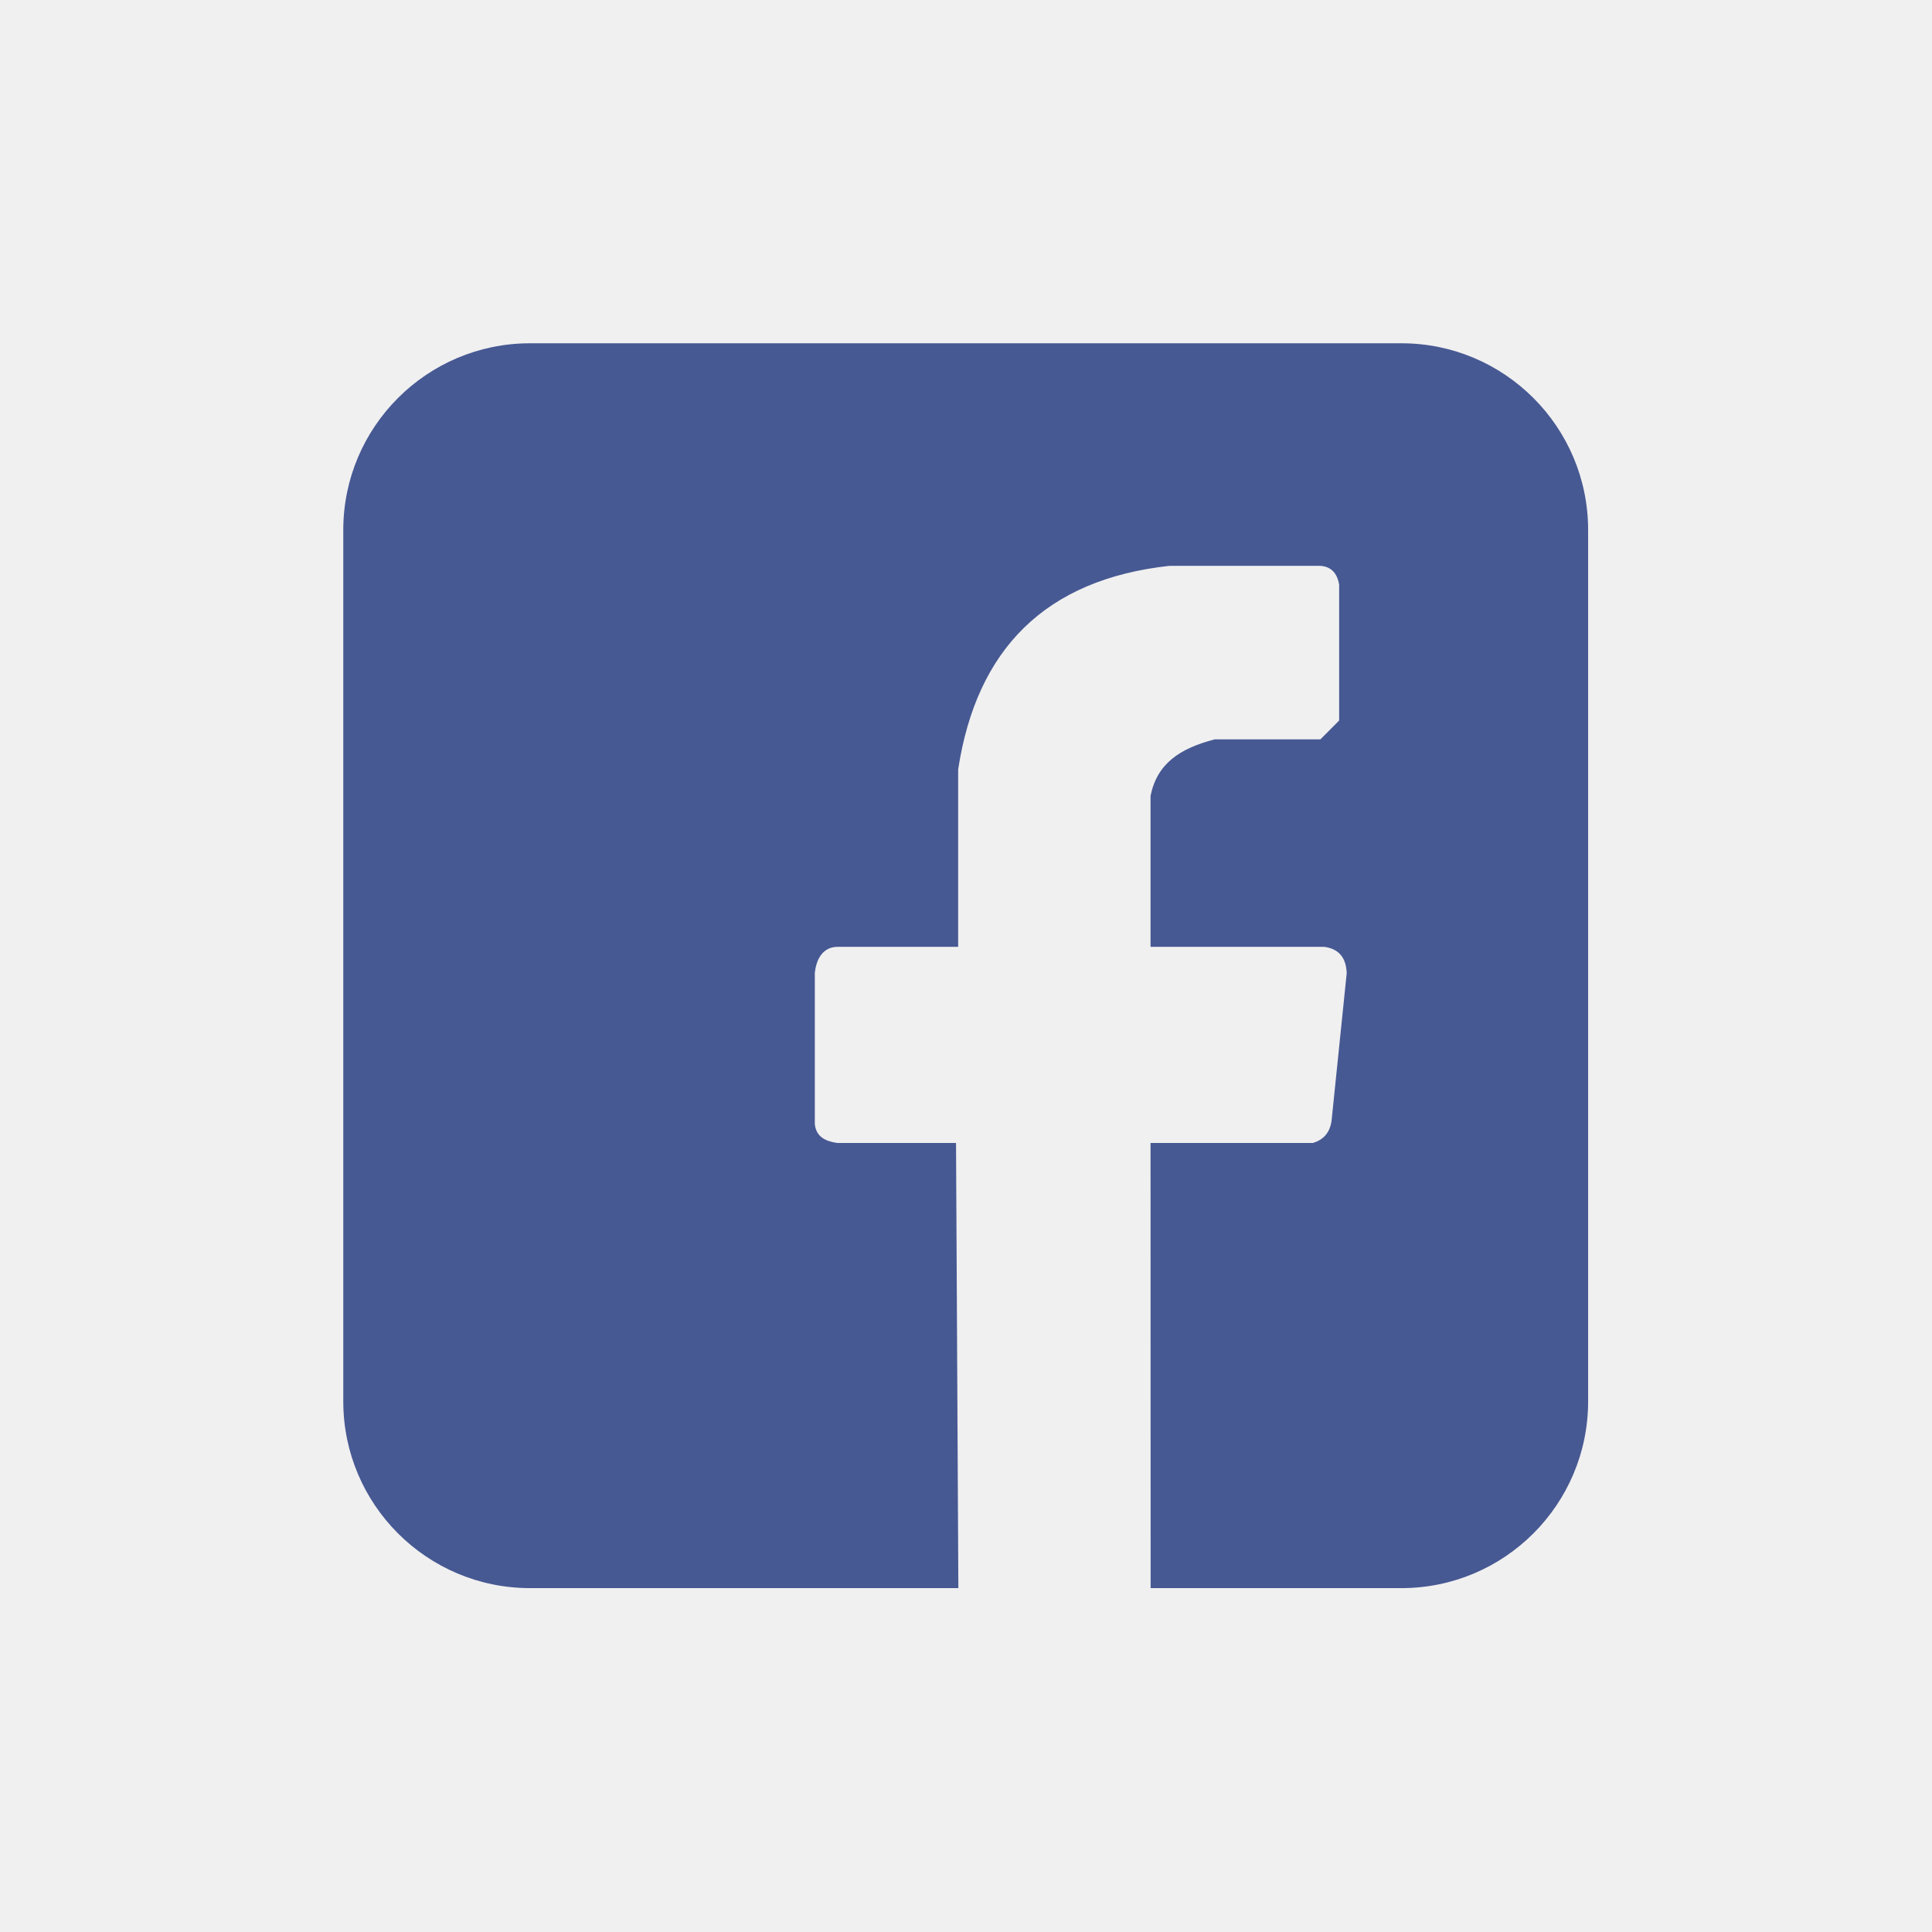
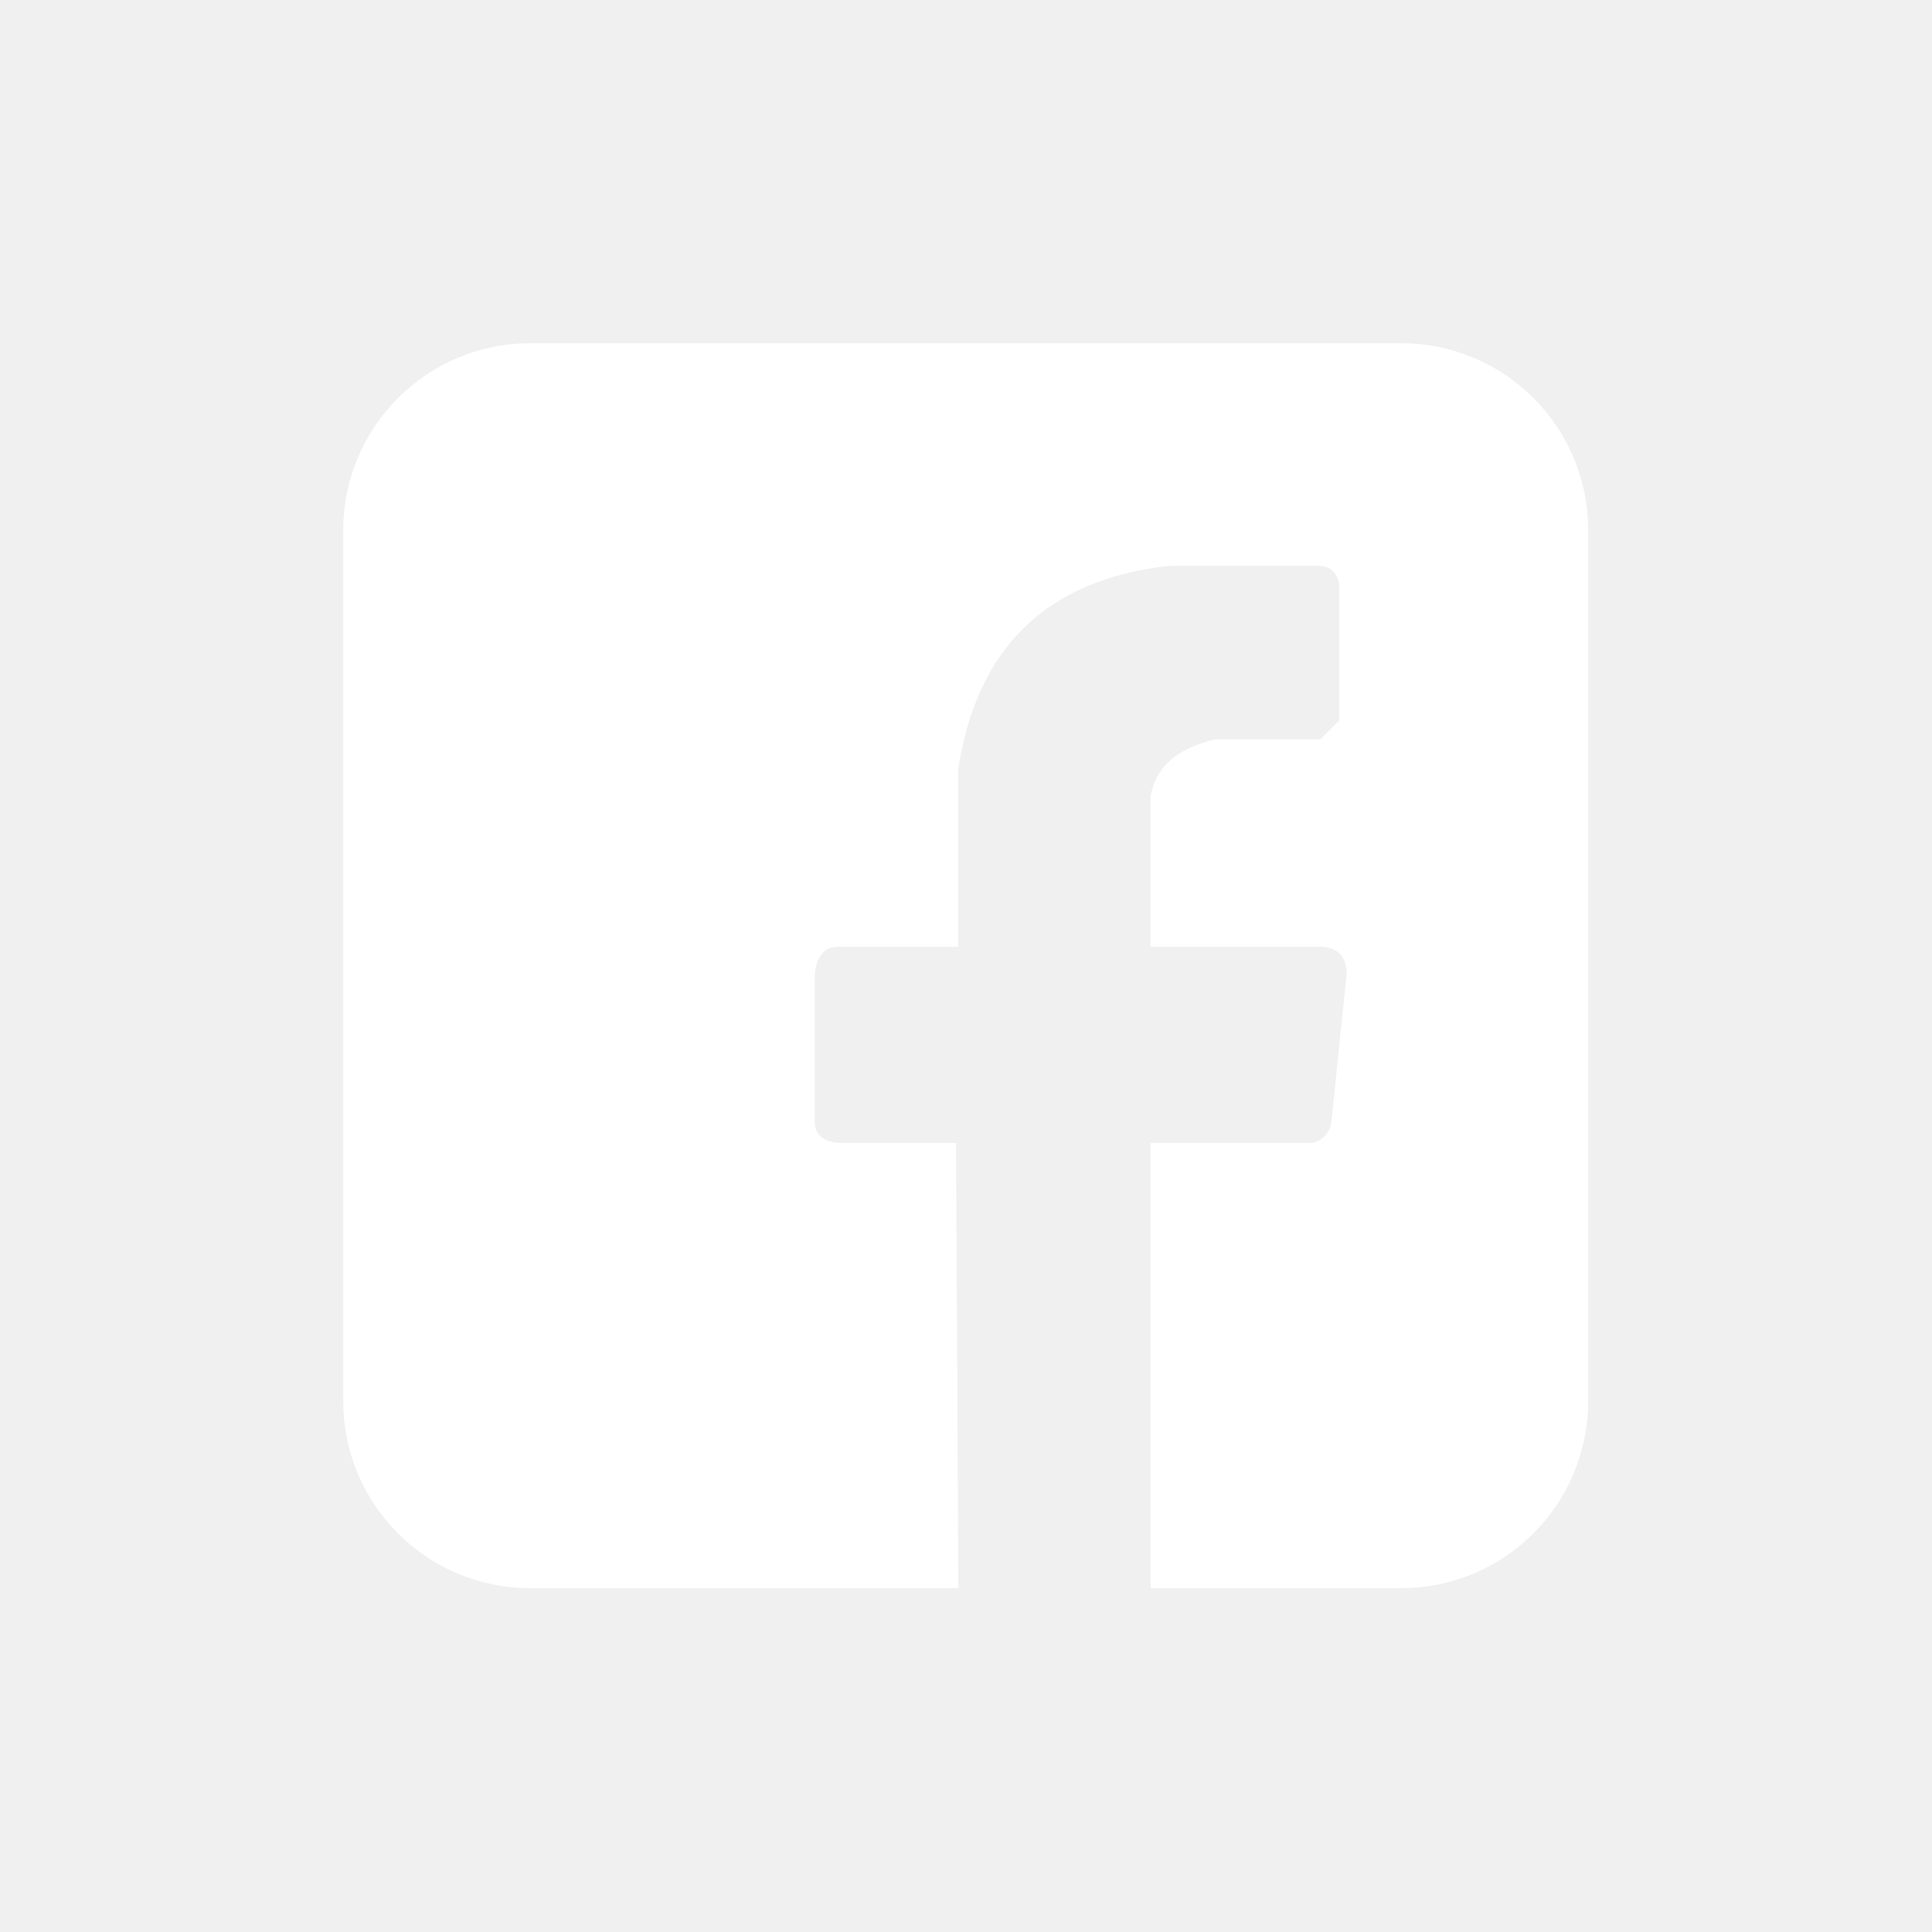
<svg xmlns="http://www.w3.org/2000/svg" width="100%" height="100%" viewBox="0 0 2134 2134" version="1.1" xml:space="preserve" style="fill-rule:evenodd;clip-rule:evenodd;stroke-linejoin:round;stroke-miterlimit:2;">
-   <path d="M1754.17,585.417l-0,962.5c-0,113.832 -92.418,206.25 -206.25,206.25l-276.994,-0l-0.09,-491.667l179.167,0c12.156,-3.556 19.158,-11.836 20.833,-25l16.667,-162.5c-0.577,-17.776 -9.252,-27.085 -24.841,-29.167l-191.826,0l0,-166.666c7.064,-35.577 32.117,-52.468 70.834,-62.5l116.802,-0l20.698,-20.834l-0,-150c-2.216,-13.25 -9.289,-20.022 -20.834,-20.833l-166.666,-0c-136.995,15.044 -212.932,91.855 -233.334,224.846l0,195.987l-133.333,0c-16.47,0.197 -23.524,13.976 -25,29.167l-0,166.667c1.511,14.087 11.828,18.962 25,20.833l130.99,0l2.567,491.667l-473.14,-0c-113.833,-0 -206.25,-92.418 -206.25,-206.25l-0,-962.5c-0,-113.833 92.417,-206.25 206.25,-206.25l962.5,-0c113.832,-0 206.25,92.417 206.25,206.25Z" style="fill:#475993;" />
+   <path d="M1754.17,585.417l-0,962.5c-0,113.832 -92.418,206.25 -206.25,206.25l-276.994,-0l-0.09,-491.667l179.167,0c12.156,-3.556 19.158,-11.836 20.833,-25l16.667,-162.5c-0.577,-17.776 -9.252,-27.085 -24.841,-29.167l-191.826,0l0,-166.666c7.064,-35.577 32.117,-52.468 70.834,-62.5l116.802,-0l20.698,-20.834l-0,-150c-2.216,-13.25 -9.289,-20.022 -20.834,-20.833l-166.666,-0c-136.995,15.044 -212.932,91.855 -233.334,224.846l0,195.987l-133.333,0c-16.47,0.197 -23.524,13.976 -25,29.167l-0,166.667c1.511,14.087 11.828,18.962 25,20.833l130.99,0l2.567,491.667l-473.14,-0c-113.833,-0 -206.25,-92.418 -206.25,-206.25l-0,-962.5c-0,-113.833 92.417,-206.25 206.25,-206.25l962.5,-0c113.832,-0 206.25,92.417 206.25,206.25Z" fill="#FFFFFF" />
</svg>
